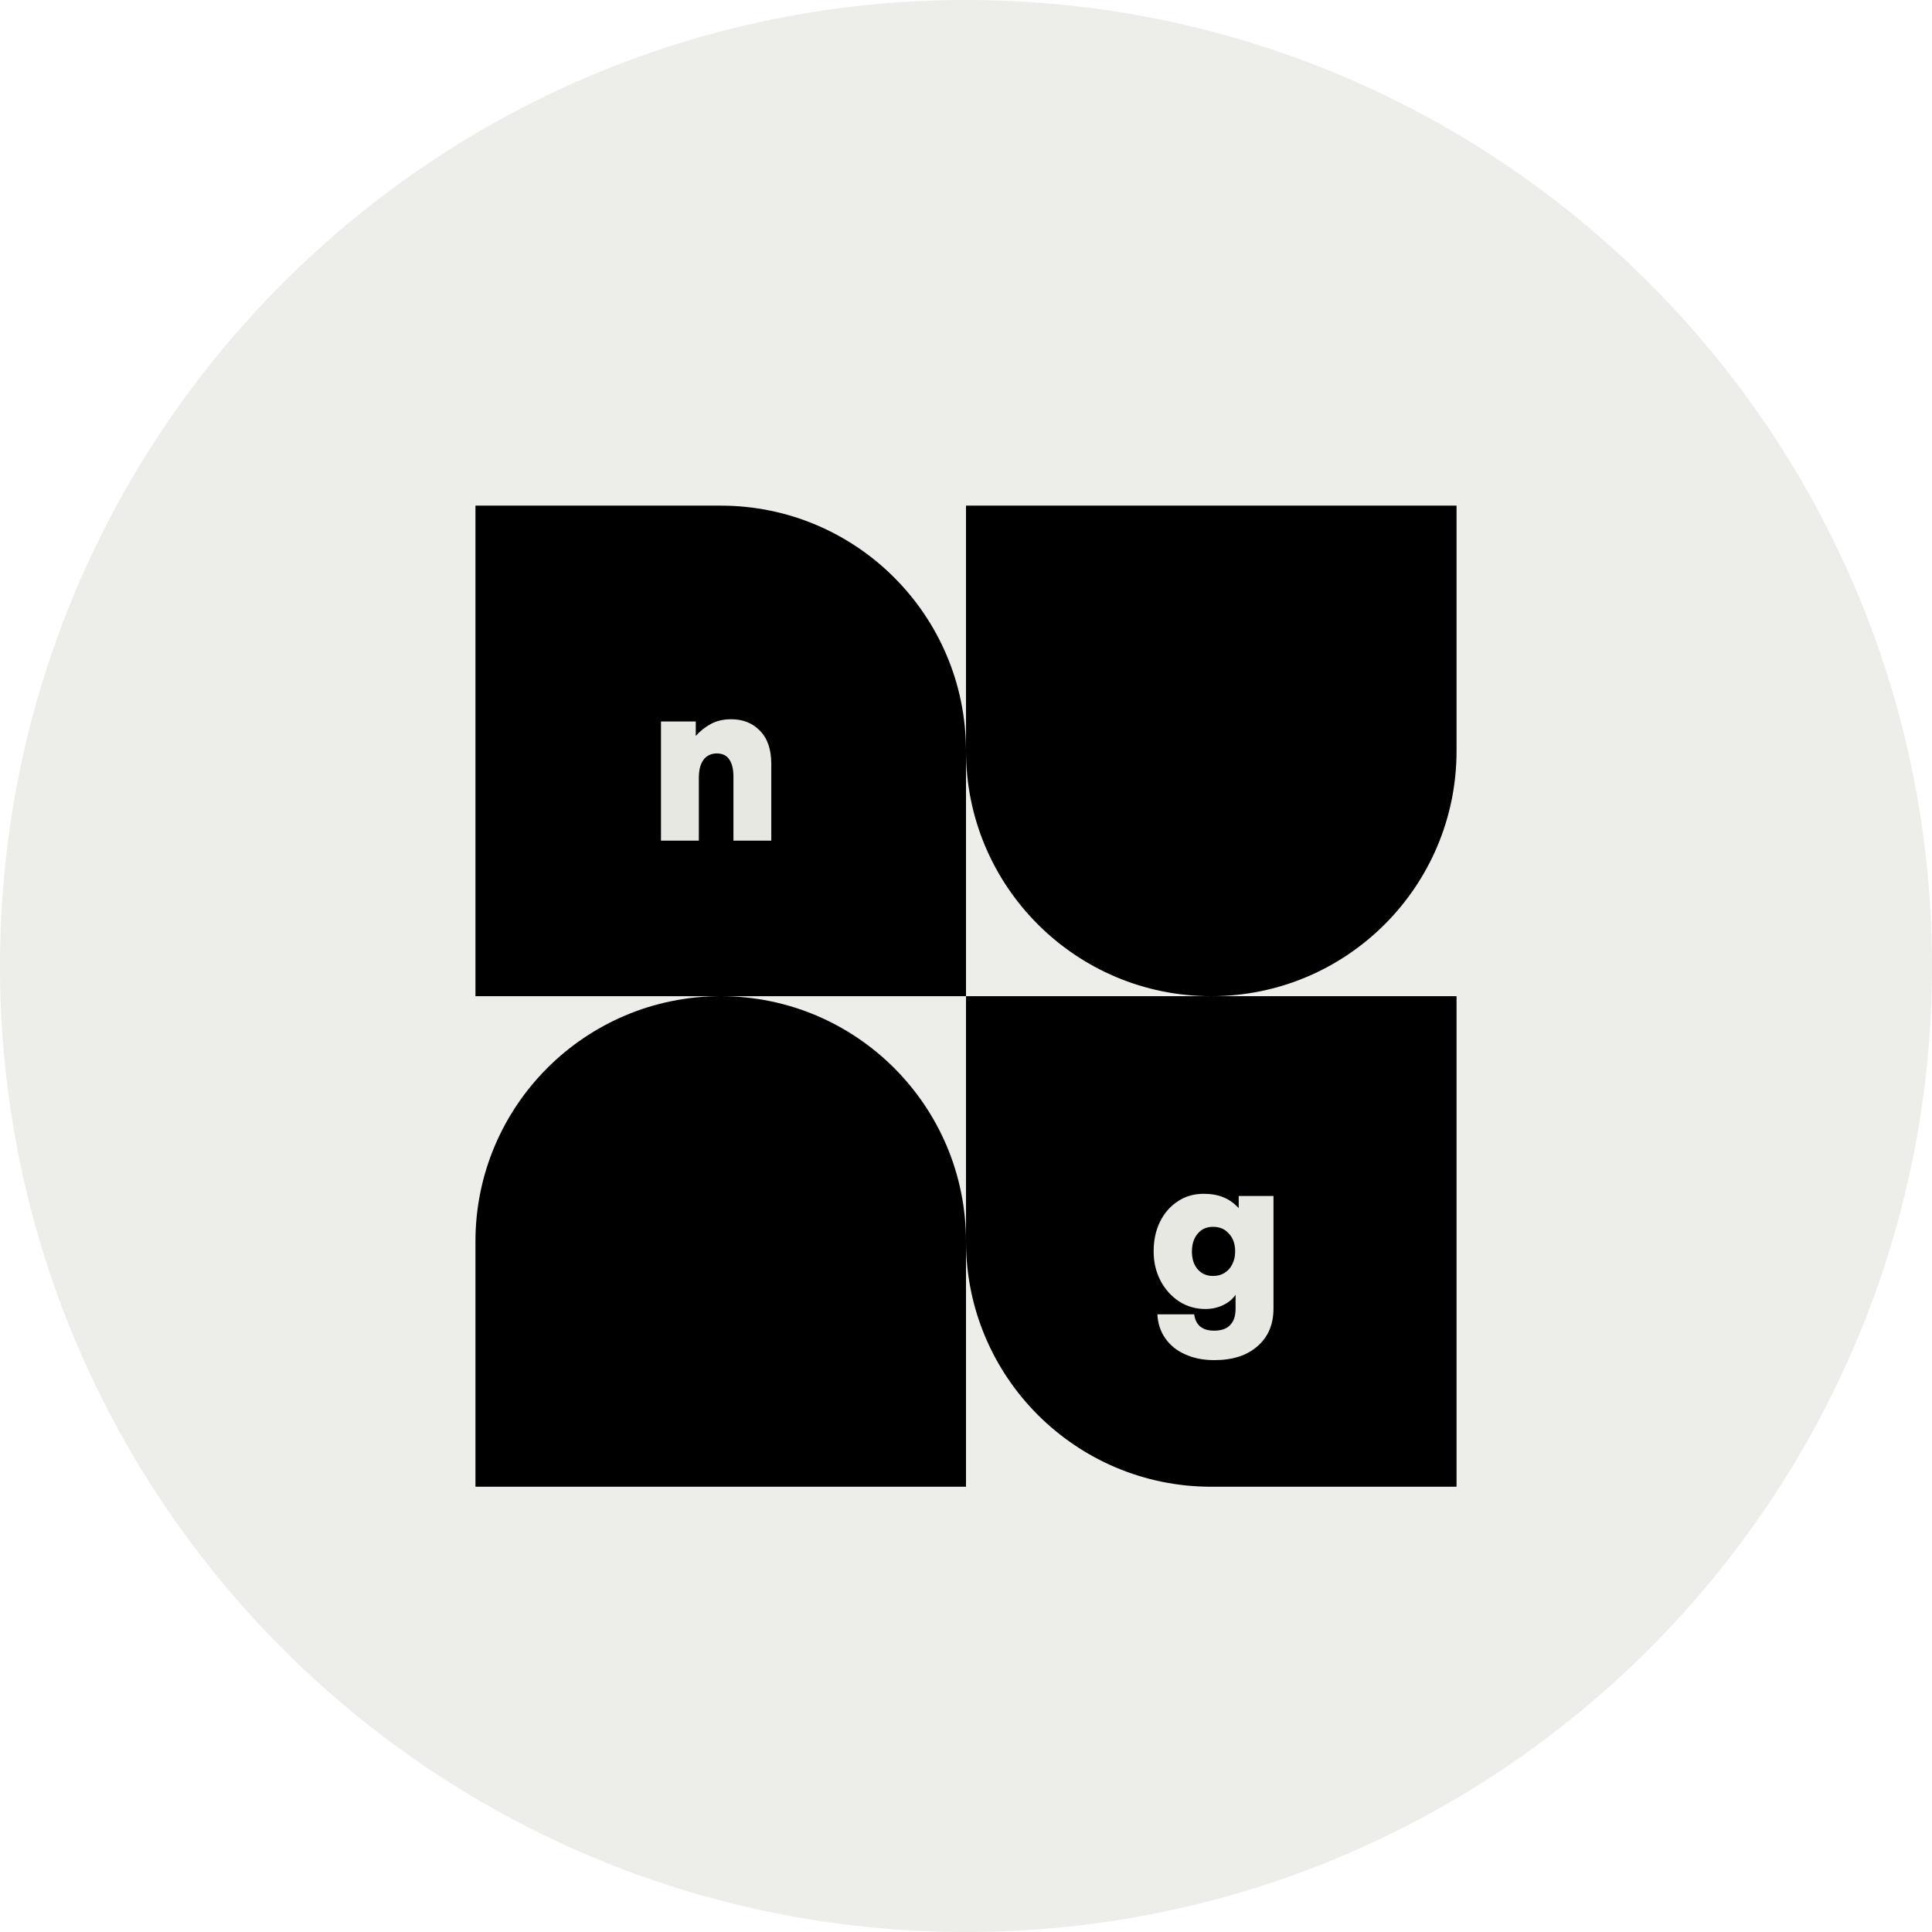
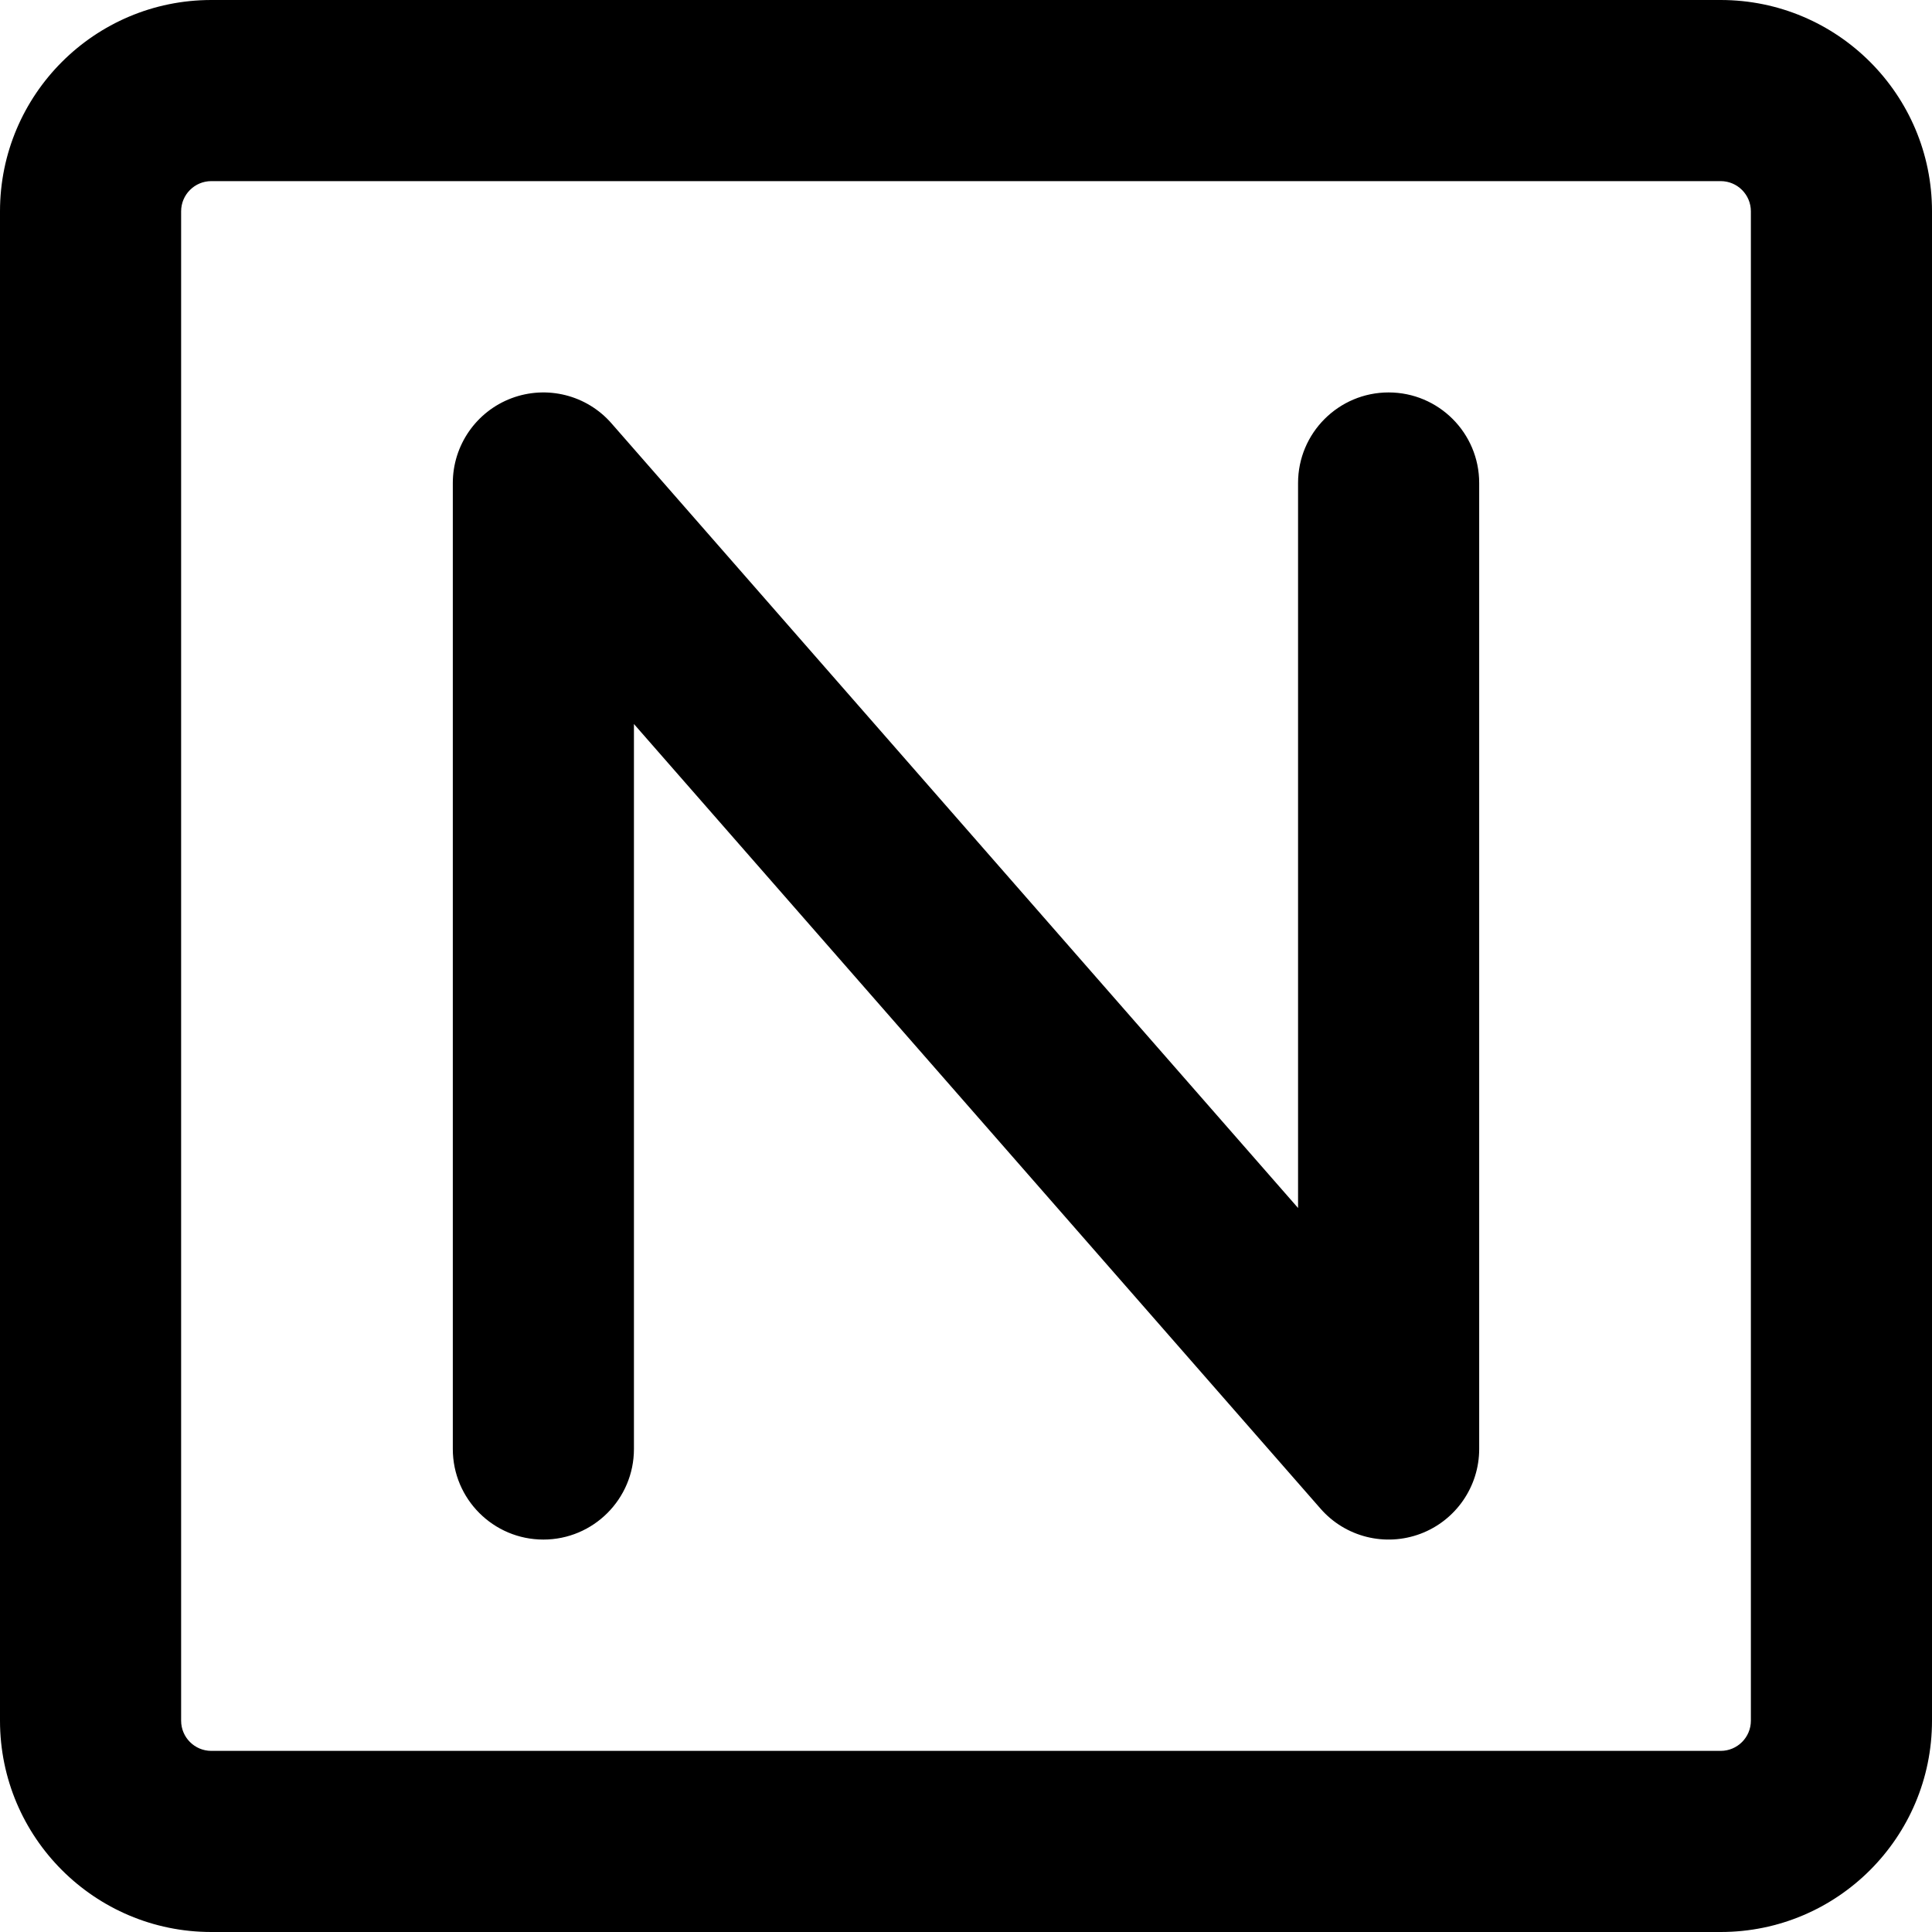
- <svg xmlns="http://www.w3.org/2000/svg" width="32" height="32" viewBox="0 0 32 32" fill="none">
-   <rect width="32" height="32" rx="16" fill="#EDEDE9" />
-   <path fill-rule="evenodd" clip-rule="evenodd" d="M11.938 8.375H7.875V16.5H11.938C9.694 16.5 7.875 18.319 7.875 20.562V24.625H16V20.562C16 22.806 17.819 24.625 20.062 24.625H24.125V16.5H20.062C22.306 16.5 24.125 14.681 24.125 12.438V8.375H16V12.438C16 10.194 14.181 8.375 11.938 8.375ZM16 16.5H11.938C14.181 16.5 16 18.319 16 20.562V16.5ZM16 16.5V12.438C16 14.681 17.819 16.5 20.062 16.5H16Z" fill="black" />
-   <path d="M11.575 12.886V13.924H10.948V11.95H11.524V12.189C11.602 12.103 11.688 12.036 11.781 11.987C11.876 11.938 11.986 11.913 12.111 11.913C12.307 11.913 12.466 11.977 12.588 12.104C12.713 12.231 12.775 12.415 12.775 12.655V13.924H12.148V12.864C12.148 12.739 12.125 12.644 12.078 12.578C12.034 12.511 11.964 12.479 11.869 12.479C11.818 12.479 11.769 12.492 11.722 12.519C11.678 12.546 11.643 12.588 11.616 12.647C11.589 12.706 11.575 12.785 11.575 12.886Z" fill="#E8E8E3" />
-   <path d="M20.113 22.528C19.932 22.528 19.772 22.497 19.632 22.433C19.493 22.372 19.383 22.284 19.302 22.169C19.221 22.054 19.177 21.92 19.17 21.769H19.779C19.791 21.857 19.824 21.924 19.878 21.971C19.934 22.017 20.012 22.04 20.109 22.04C20.227 22.04 20.315 22.01 20.373 21.949C20.435 21.887 20.465 21.797 20.465 21.677V21.446C20.414 21.519 20.344 21.577 20.256 21.618C20.168 21.66 20.07 21.681 19.963 21.681C19.804 21.681 19.659 21.639 19.53 21.556C19.4 21.47 19.297 21.355 19.221 21.211C19.146 21.067 19.108 20.905 19.108 20.727C19.108 20.541 19.143 20.377 19.214 20.235C19.285 20.091 19.383 19.978 19.508 19.898C19.632 19.814 19.776 19.773 19.937 19.773C20.062 19.773 20.171 19.792 20.263 19.831C20.356 19.868 20.441 19.928 20.517 20.011V19.809H21.093V21.67C21.093 21.936 21.005 22.145 20.828 22.297C20.655 22.451 20.416 22.528 20.113 22.528ZM19.742 20.73C19.742 20.853 19.774 20.951 19.838 21.024C19.901 21.097 19.986 21.134 20.091 21.134C20.164 21.134 20.228 21.117 20.282 21.083C20.338 21.048 20.381 21.001 20.41 20.94C20.442 20.878 20.458 20.808 20.458 20.727C20.458 20.605 20.424 20.507 20.355 20.433C20.289 20.357 20.201 20.32 20.091 20.32C19.986 20.32 19.901 20.357 19.838 20.433C19.774 20.507 19.742 20.606 19.742 20.73Z" fill="#E8E8E3" />
+ <svg xmlns="http://www.w3.org/2000/svg" width="800px" height="800px" viewBox="0 0 16 16" fill="none">
+   <path fill-rule="nonzero" clip-rule="nonzero" d="M0 1.75C0 0.784 0.784 0 1.75 0H14.25C15.216 0 16 0.784 16 1.75V14.25C16 15.216 15.216 16 14.25 16H1.75C0.784 16 0 15.216 0 14.25V1.75ZM1.75 1.5C1.612 1.5 1.5 1.612 1.5 1.75V14.25C1.5 14.388 1.612 14.5 1.75 14.5H14.25C14.388 14.5 14.5 14.388 14.5 14.25V1.75C14.5 1.612 14.388 1.5 14.25 1.5H1.75ZM4.236 3.298C4.529 3.188 4.859 3.271 5.064 3.506L10.75 10.004V4C10.75 3.586 11.086 3.25 11.5 3.25C11.914 3.25 12.25 3.586 12.25 4V12C12.25 12.312 12.056 12.592 11.764 12.702C11.471 12.812 11.141 12.729 10.936 12.494L5.25 5.996V12C5.25 12.414 4.914 12.75 4.5 12.75C4.086 12.75 3.75 12.414 3.75 12V4C3.75 3.688 3.944 3.408 4.236 3.298Z" fill="#000000" />
</svg>
